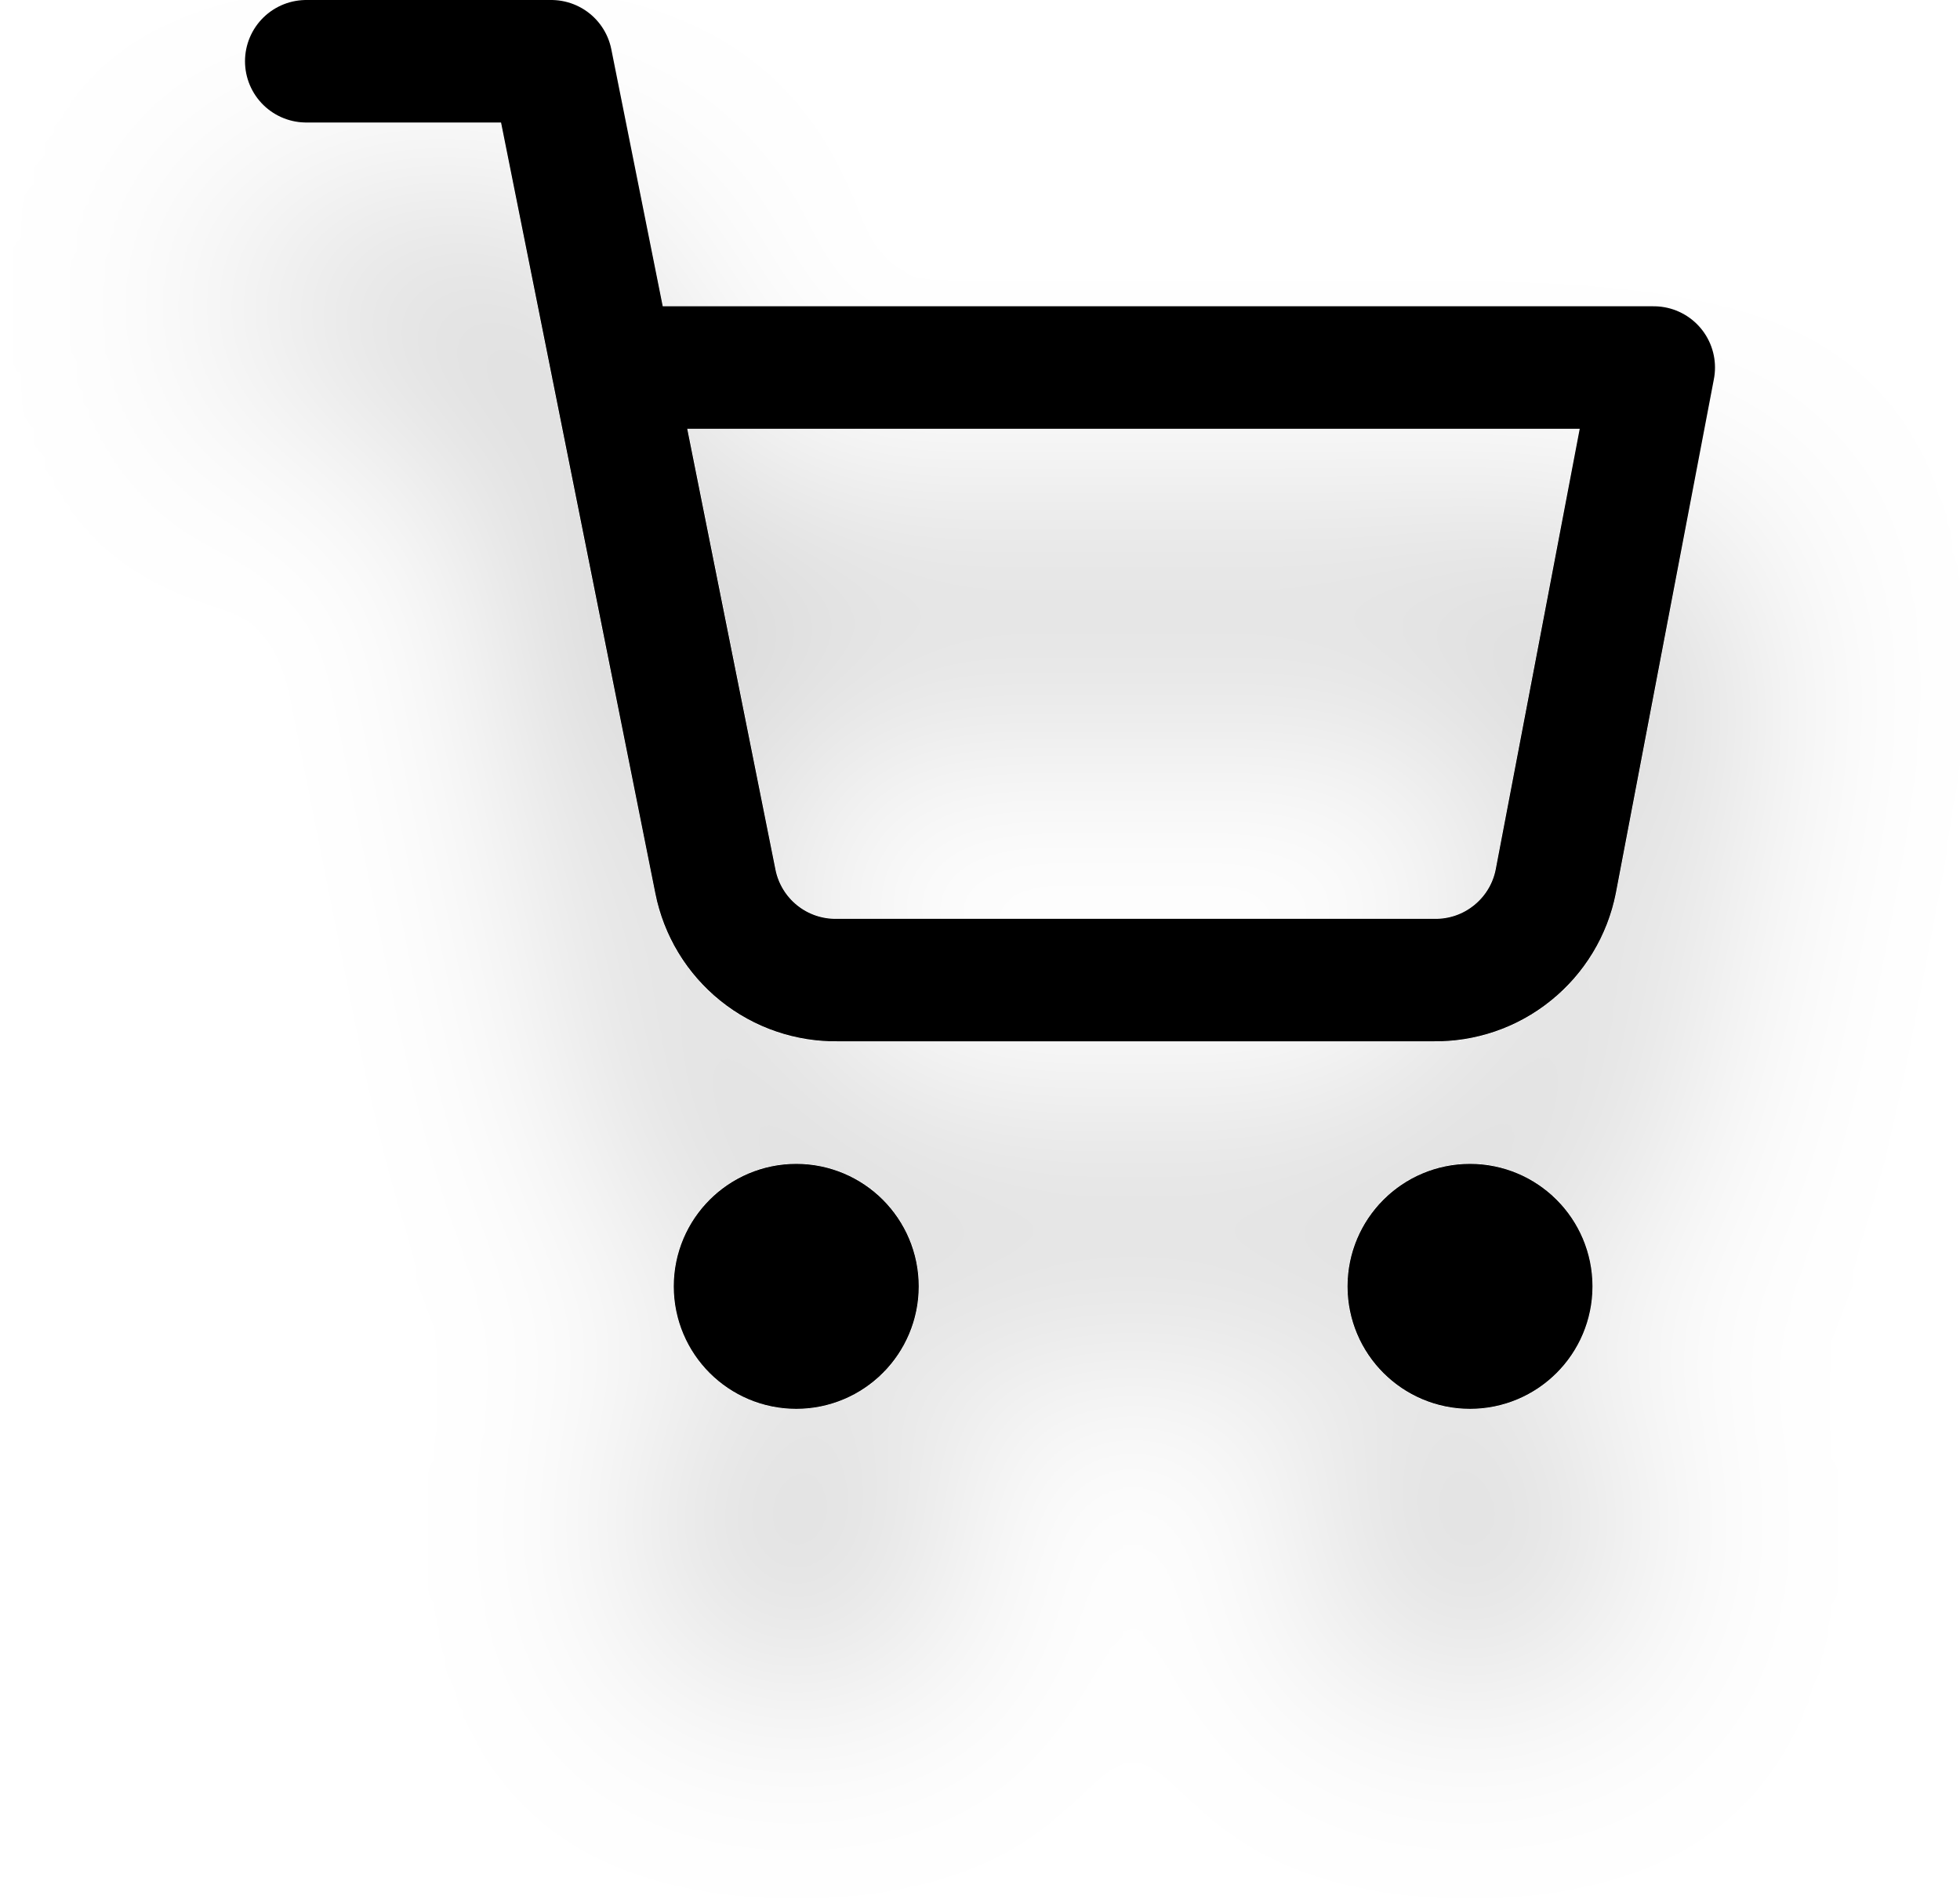
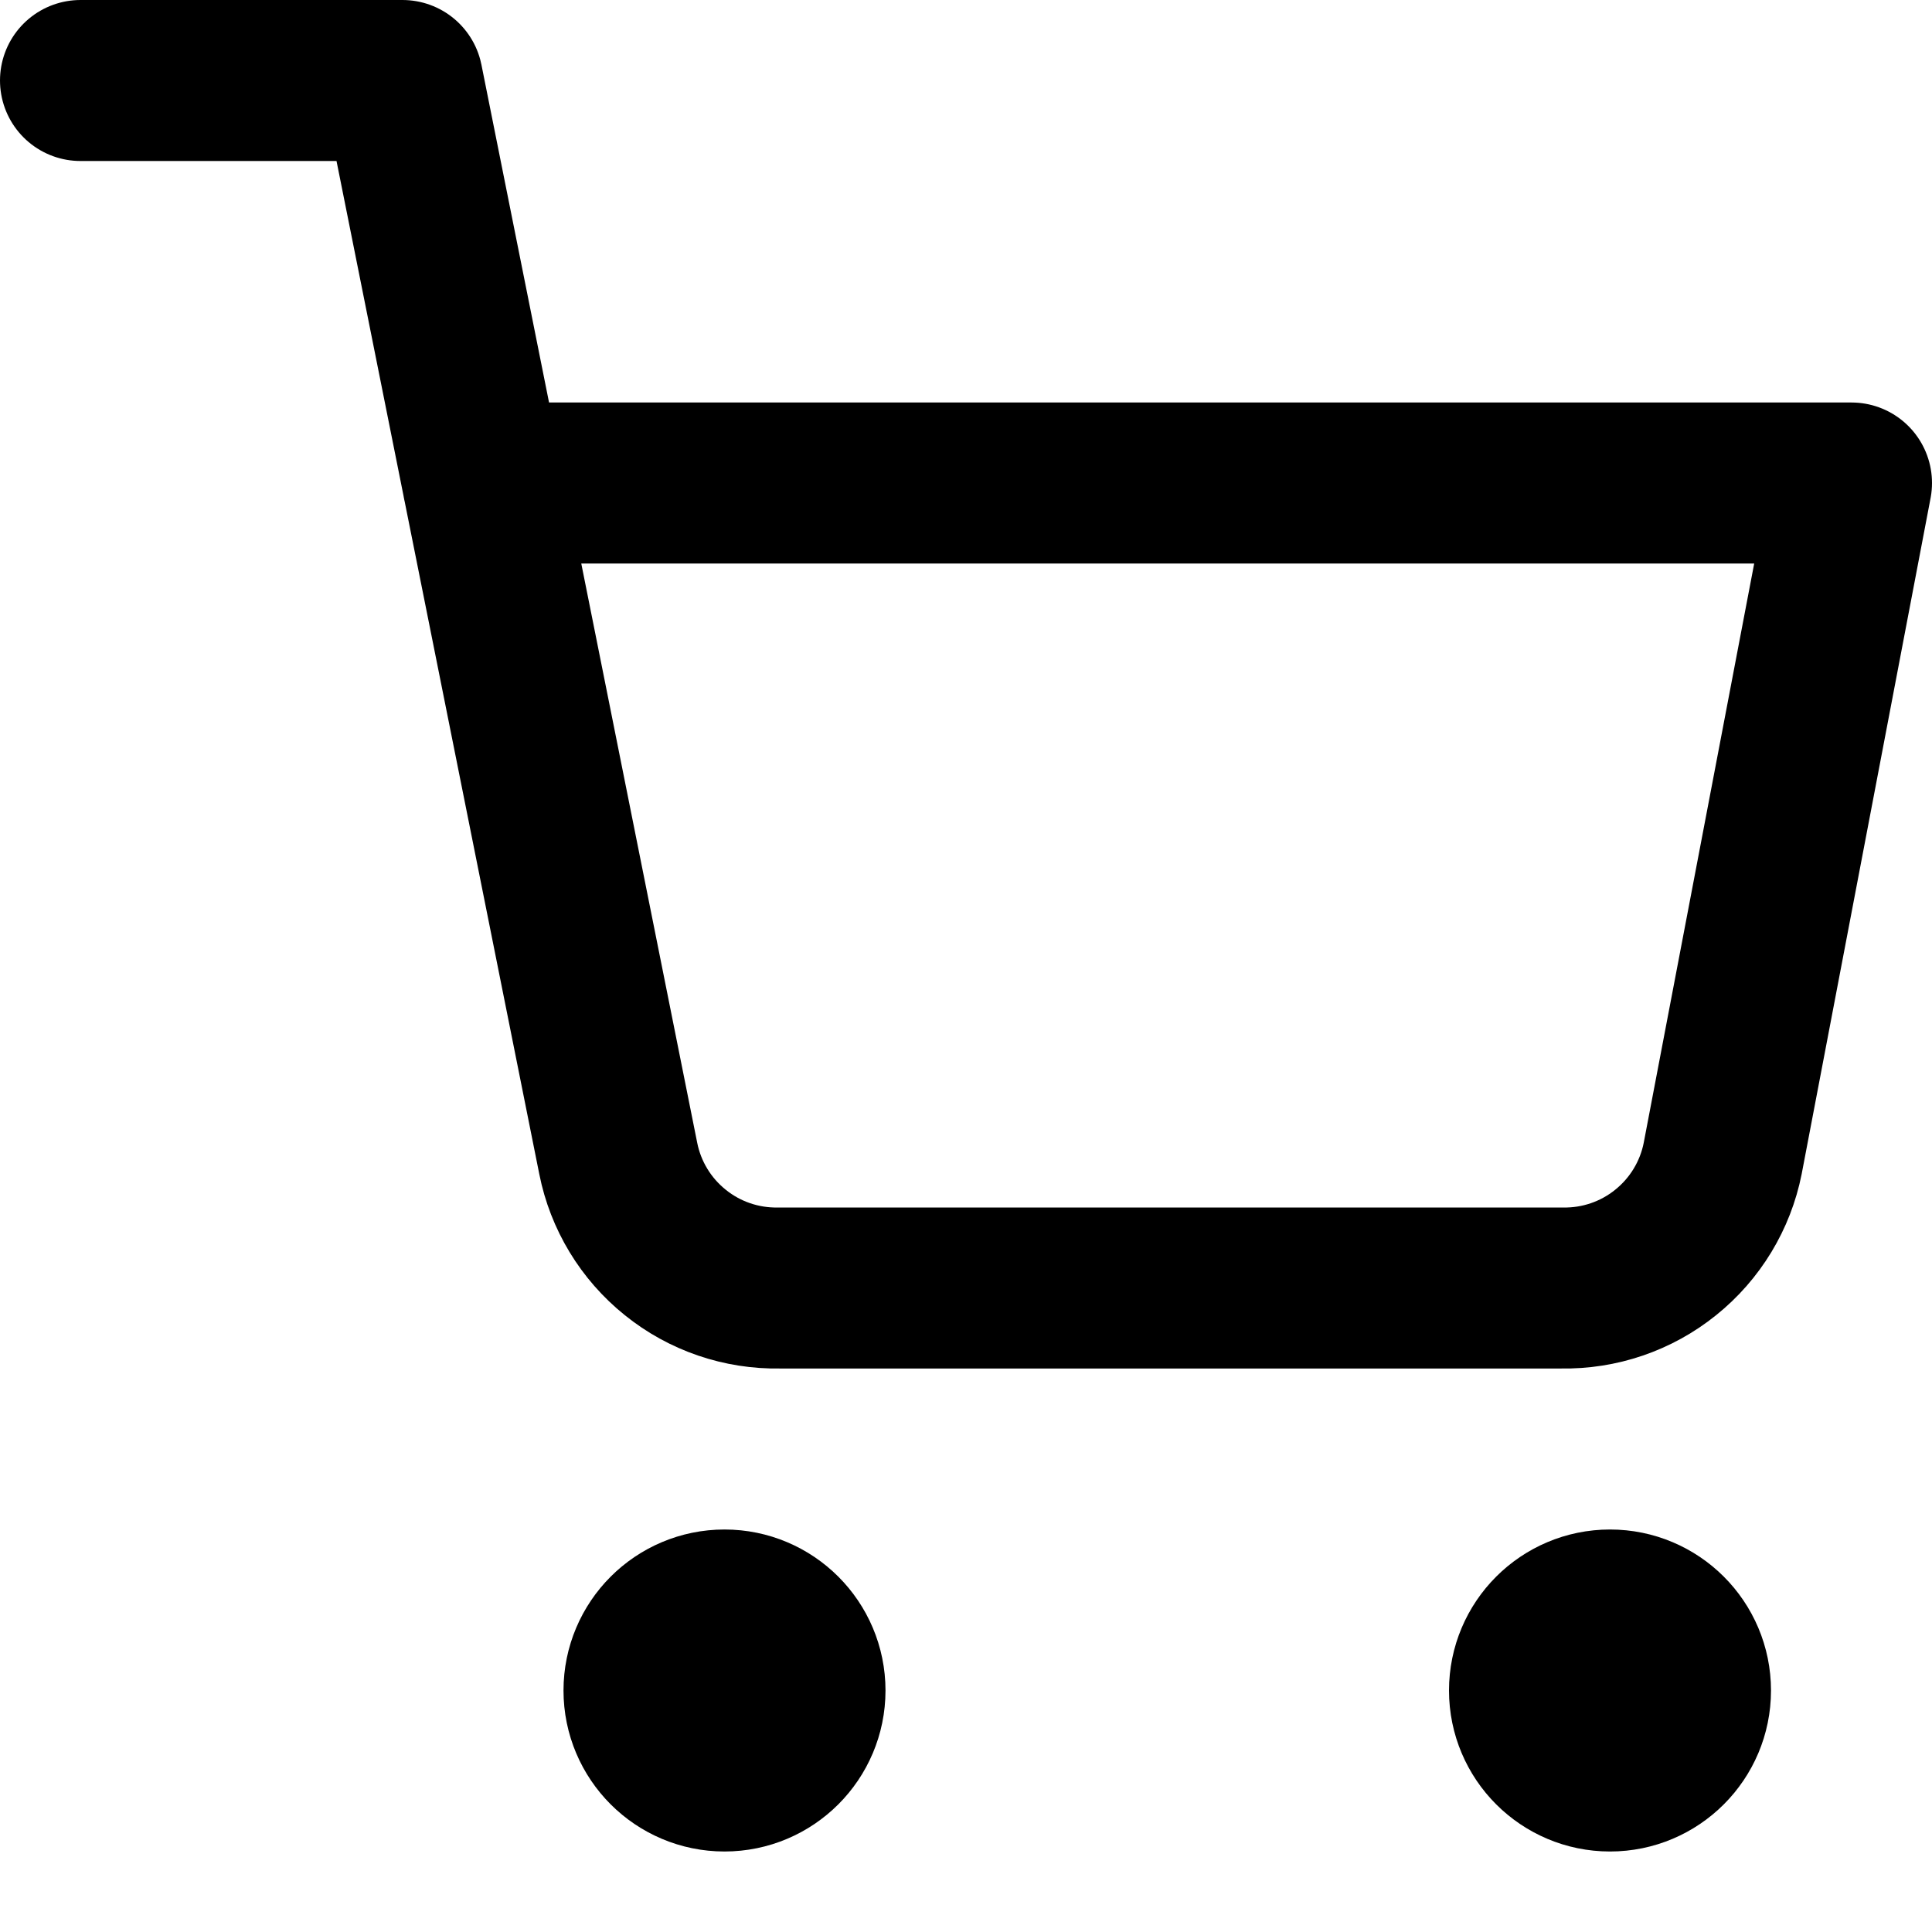
- <svg xmlns="http://www.w3.org/2000/svg" width="32" height="31" viewBox="0 0 32 31" fill="none">
-   <g filter="url(#filter0_d_61_97672)">
-     <path d="M13 22C13.552 22 14 21.552 14 21C14 20.448 13.552 20 13 20C12.448 20 12 20.448 12 21C12 21.552 12.448 22 13 22Z" stroke="currentColor" stroke-width="2" stroke-linecap="round" stroke-linejoin="round" />
-     <path d="M24 22C24.552 22 25 21.552 25 21C25 20.448 24.552 20 24 20C23.448 20 23 20.448 23 21C23 21.552 23.448 22 24 22Z" stroke="currentColor" stroke-width="2" stroke-linecap="round" stroke-linejoin="round" />
-     <path d="M5 1H9L11.68 14.39C11.771 14.85 12.022 15.264 12.387 15.558C12.753 15.853 13.211 16.009 13.68 16H23.4C23.869 16.009 24.327 15.853 24.692 15.558C25.058 15.264 25.309 14.85 25.4 14.39L27 6H10" stroke="currentColor" stroke-width="2" stroke-linecap="round" stroke-linejoin="round" />
-   </g>
-   <defs>
-     <filter id="filter0_d_61_97672" x="0" y="0" width="32" height="32" filterUnits="userSpaceOnUse" color-interpolation-filters="sRGB">
-       <feFlood flood-opacity="0" result="BackgroundImageFix" />
-       <feColorMatrix in="SourceAlpha" type="matrix" values="0 0 0 0 0 0 0 0 0 0 0 0 0 0 0 0 0 0 127 0" result="hardAlpha" />
-       <feOffset dy="4" />
-       <feGaussianBlur stdDeviation="2" />
-       <feComposite in2="hardAlpha" operator="out" />
-       <feColorMatrix type="matrix" values="0 0 0 0 0 0 0 0 0 0 0 0 0 0 0 0 0 0 0.25 0" />
-       <feBlend mode="normal" in2="BackgroundImageFix" result="effect1_dropShadow_61_97672" />
-       <feBlend mode="normal" in="SourceGraphic" in2="effect1_dropShadow_61_97672" result="shape" />
-     </filter>
-   </defs>
+ <svg xmlns="http://www.w3.org/2000/svg" width="24" height="24" viewBox="0 0 24 24" fill="none">
+   <path d="M9 22C9.552 22 10 21.552 10 21C10 20.448 9.552 20 9 20C8.448 20 8 20.448 8 21C8 21.552 8.448 22 9 22Z" stroke="black" stroke-width="2" stroke-linecap="round" stroke-linejoin="round" />
+   <path d="M20 22C20.552 22 21 21.552 21 21C21 20.448 20.552 20 20 20C19.448 20 19 20.448 19 21C19 21.552 19.448 22 20 22Z" stroke="black" stroke-width="2" stroke-linecap="round" stroke-linejoin="round" />
+   <path d="M1 1H5L7.68 14.39C7.771 14.85 8.022 15.264 8.388 15.558C8.753 15.853 9.211 16.009 9.68 16H19.4C19.869 16.009 20.327 15.853 20.692 15.558C21.058 15.264 21.309 14.85 21.4 14.39L23 6H6" stroke="black" stroke-width="2" stroke-linecap="round" stroke-linejoin="round" />
</svg>
